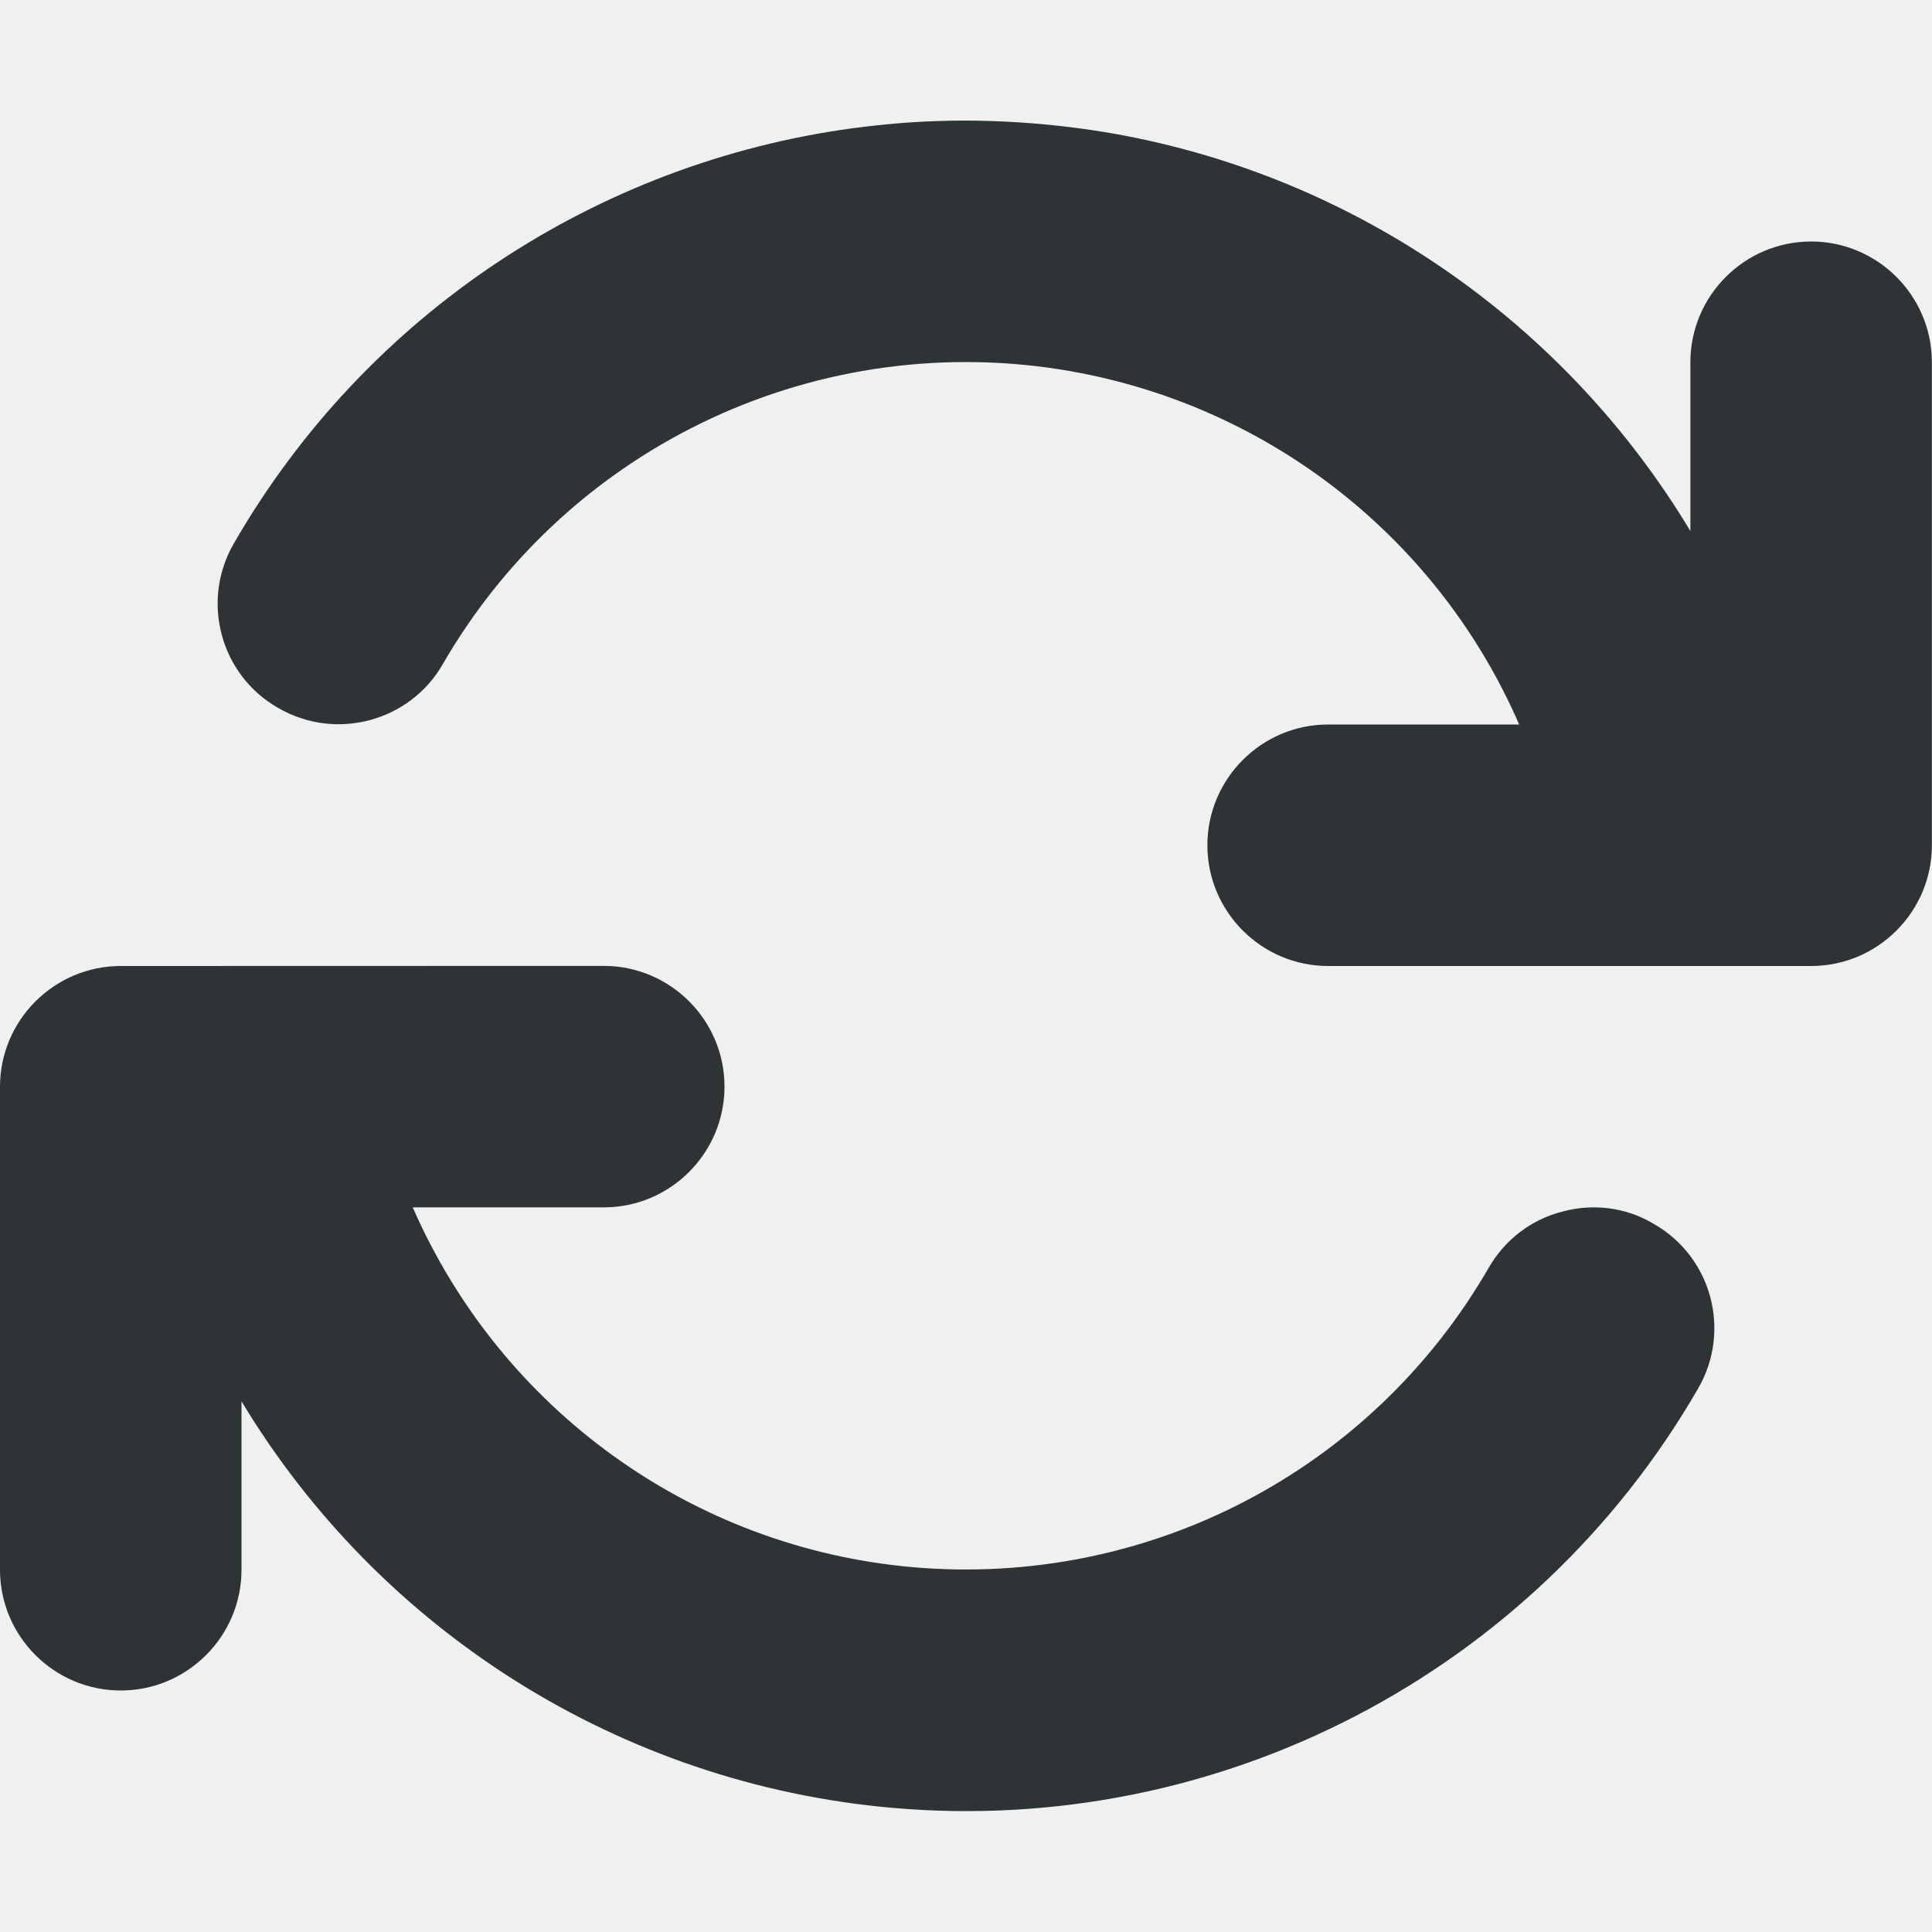
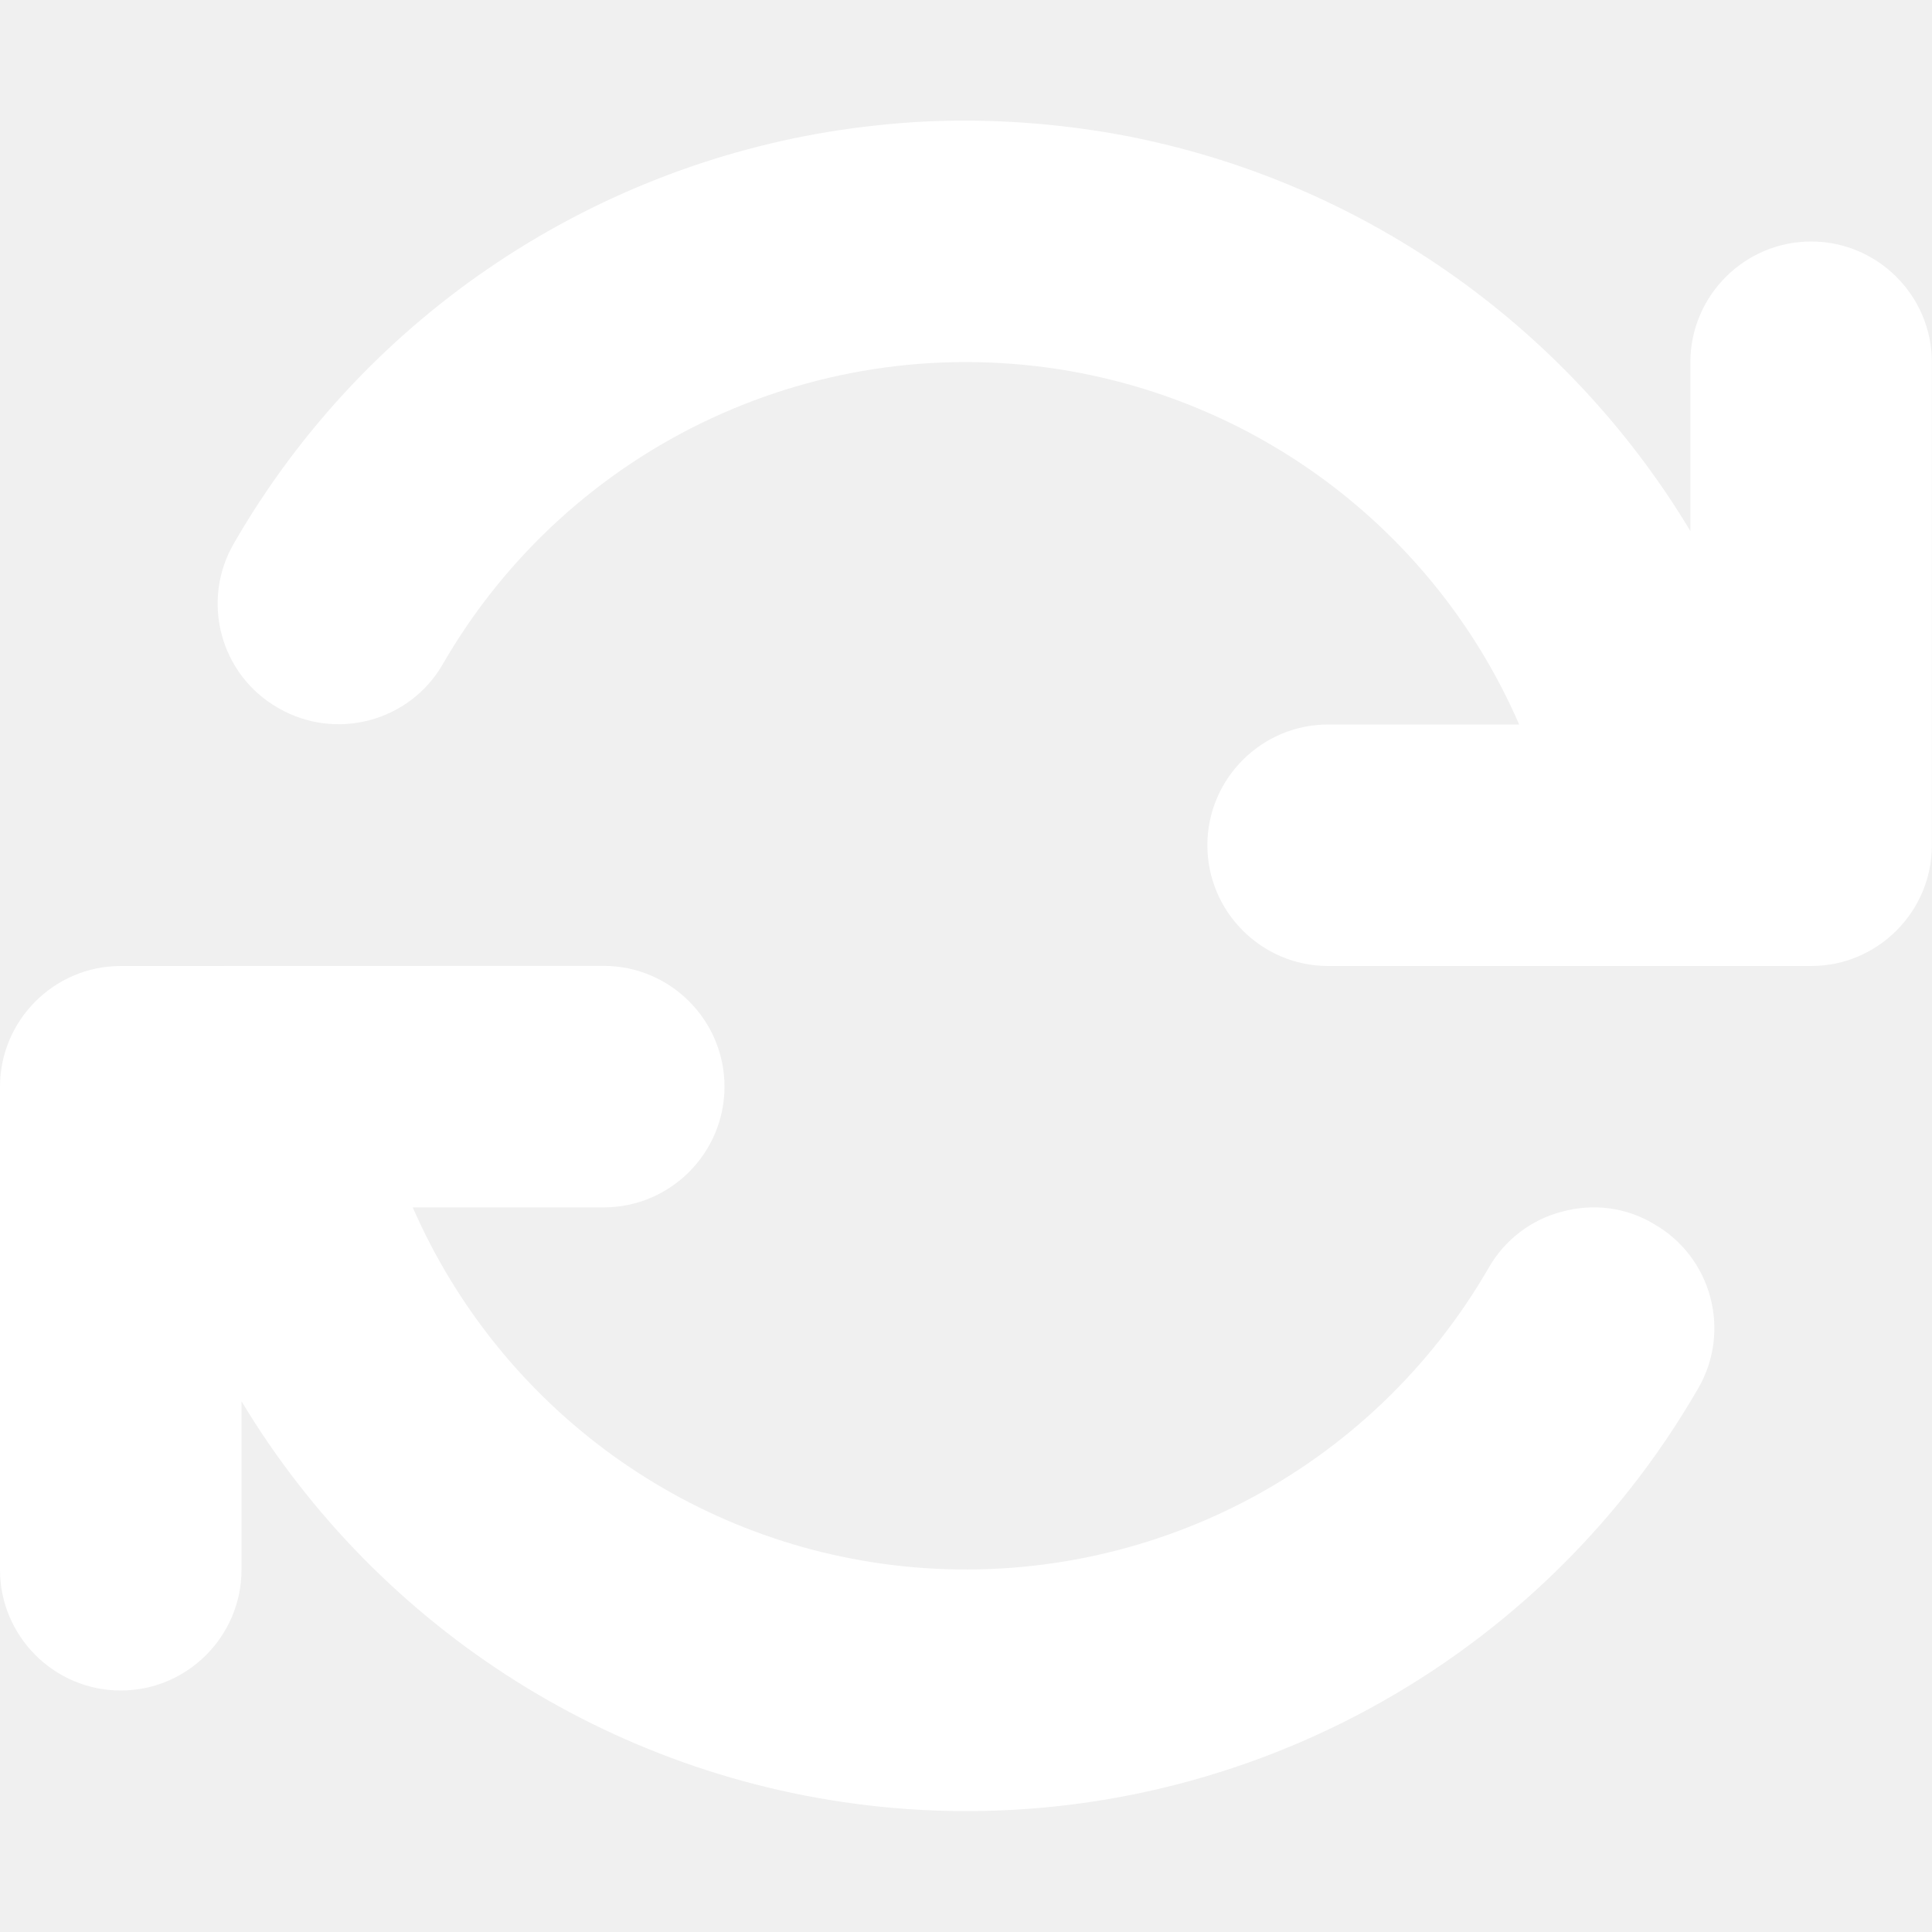
<svg xmlns="http://www.w3.org/2000/svg" height="16px" viewBox="0 0 16 16" width="16px">
-   <path d="m 7.863 1 c -0.27 0.004 -0.535 0.027 -0.801 0.062 c -2.109 0.285 -4.023 1.527 -5.125 3.438 c -0.277 0.477 -0.113 1.09 0.367 1.363 c 0.477 0.277 1.09 0.113 1.363 -0.363 c 1.055 -1.824 3.129 -2.789 5.199 -2.426 c 1.68 0.297 3.059 1.414 3.715 2.926 h -1.582 c -0.551 0 -1 0.449 -1 1 s 0.449 1 1 1 h 4 c 0.551 0 1 -0.449 1 -1 v -4 c 0 -0.551 -0.449 -1 -1 -1 s -1 0.449 -1 1 v 1.398 c -1.023 -1.703 -2.75 -2.934 -4.785 -3.293 c -0.453 -0.078 -0.906 -0.113 -1.352 -0.105 z m -6.863 7 c -0.551 0 -1 0.449 -1 1 v 4 c 0 0.551 0.449 1 1 1 s 1 -0.449 1 -1 v -1.395 c 1.141 1.895 3.133 3.168 5.391 3.367 c 2.707 0.238 5.312 -1.117 6.672 -3.473 c 0.277 -0.477 0.113 -1.09 -0.367 -1.363 c -0.227 -0.137 -0.5 -0.172 -0.758 -0.102 c -0.258 0.066 -0.477 0.234 -0.609 0.465 c -0.973 1.684 -2.824 2.648 -4.766 2.48 c -1.832 -0.16 -3.414 -1.309 -4.145 -2.98 h 1.582 c 0.551 0 1 -0.449 1 -1 s -0.449 -1 -1 -1 z m 0 0" fill="#2e3436" />
+   <path d="m 7.863 1 c -0.27 0.004 -0.535 0.027 -0.801 0.062 c -2.109 0.285 -4.023 1.527 -5.125 3.438 c -0.277 0.477 -0.113 1.09 0.367 1.363 c 0.477 0.277 1.09 0.113 1.363 -0.363 c 1.055 -1.824 3.129 -2.789 5.199 -2.426 c 1.68 0.297 3.059 1.414 3.715 2.926 h -1.582 c -0.551 0 -1 0.449 -1 1 s 0.449 1 1 1 h 4 c 0.551 0 1 -0.449 1 -1 v -4 c 0 -0.551 -0.449 -1 -1 -1 s -1 0.449 -1 1 v 1.398 c -1.023 -1.703 -2.75 -2.934 -4.785 -3.293 c -0.453 -0.078 -0.906 -0.113 -1.352 -0.105 z m -6.863 7 c -0.551 0 -1 0.449 -1 1 v 4 c 0 0.551 0.449 1 1 1 s 1 -0.449 1 -1 v -1.395 c 1.141 1.895 3.133 3.168 5.391 3.367 c 2.707 0.238 5.312 -1.117 6.672 -3.473 c 0.277 -0.477 0.113 -1.09 -0.367 -1.363 c -0.227 -0.137 -0.5 -0.172 -0.758 -0.102 c -0.258 0.066 -0.477 0.234 -0.609 0.465 c -0.973 1.684 -2.824 2.648 -4.766 2.48 c -1.832 -0.16 -3.414 -1.309 -4.145 -2.98 h 1.582 c 0.551 0 1 -0.449 1 -1 s -0.449 -1 -1 -1 z m 0 0" fill="#ffffff" />
</svg>
